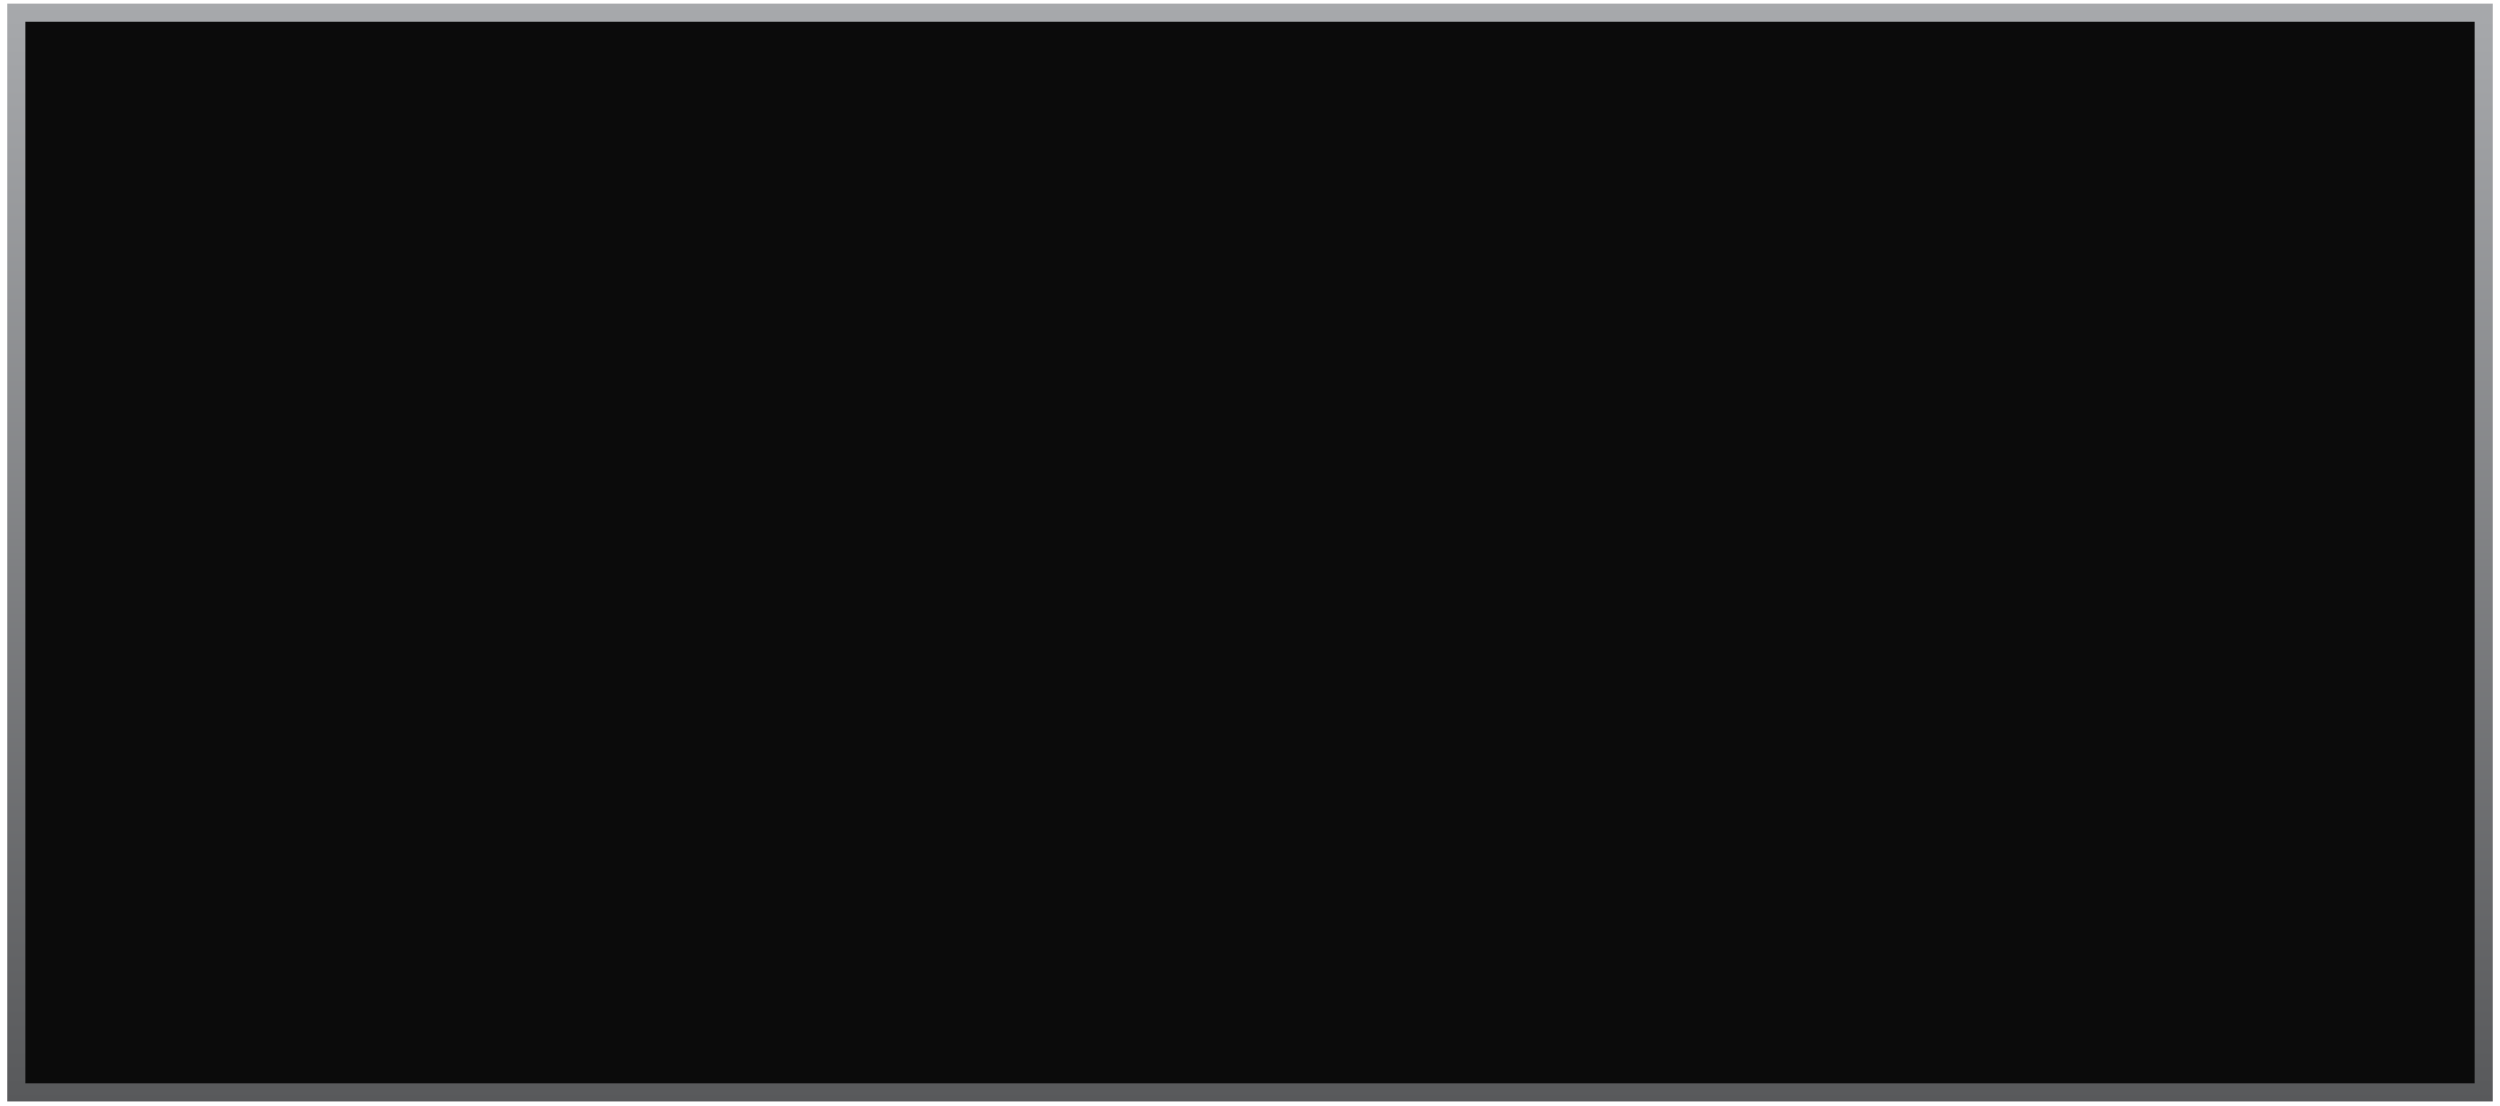
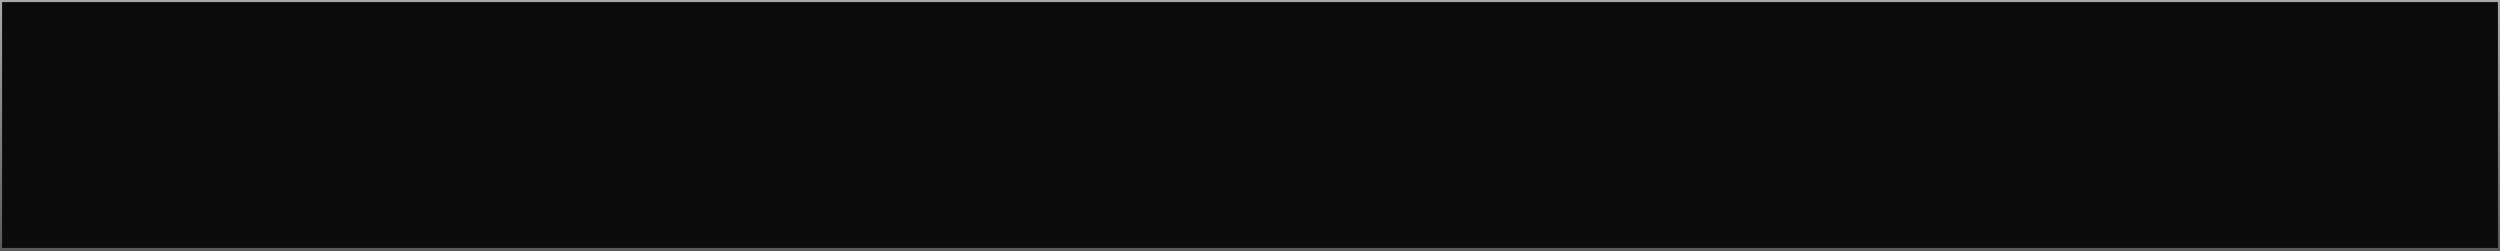
- <svg xmlns="http://www.w3.org/2000/svg" version="1.0" id="Layer_1" x="0px" y="0px" viewBox="0 0 138 61" enable-background="new 0 0 138 61" xml:space="preserve">
+ <svg xmlns="http://www.w3.org/2000/svg" version="1.0" id="Layer_1" x="0px" y="0px" viewBox="0 0 600 60" enable-background="new 0 0 600 60" xml:space="preserve">
  <linearGradient id="SVGID_1_" gradientUnits="userSpaceOnUse" x1="69" y1="0.19" x2="69" y2="60.81">
    <stop offset="0" style="stop-color:#A7A9AC" />
    <stop offset="1" style="stop-color:#58595B" />
  </linearGradient>
-   <rect x="0.9" y="0.7" fill="#0B0B0B" stroke="url(#SVGID_1_)" stroke-miterlimit="10" width="136.2" height="59.6" />
+   <rect x="0" y="0" fill="#0B0B0B" stroke="url(#SVGID_1_)" stroke-miterlimit="10" width="600" height="60" />
</svg>
